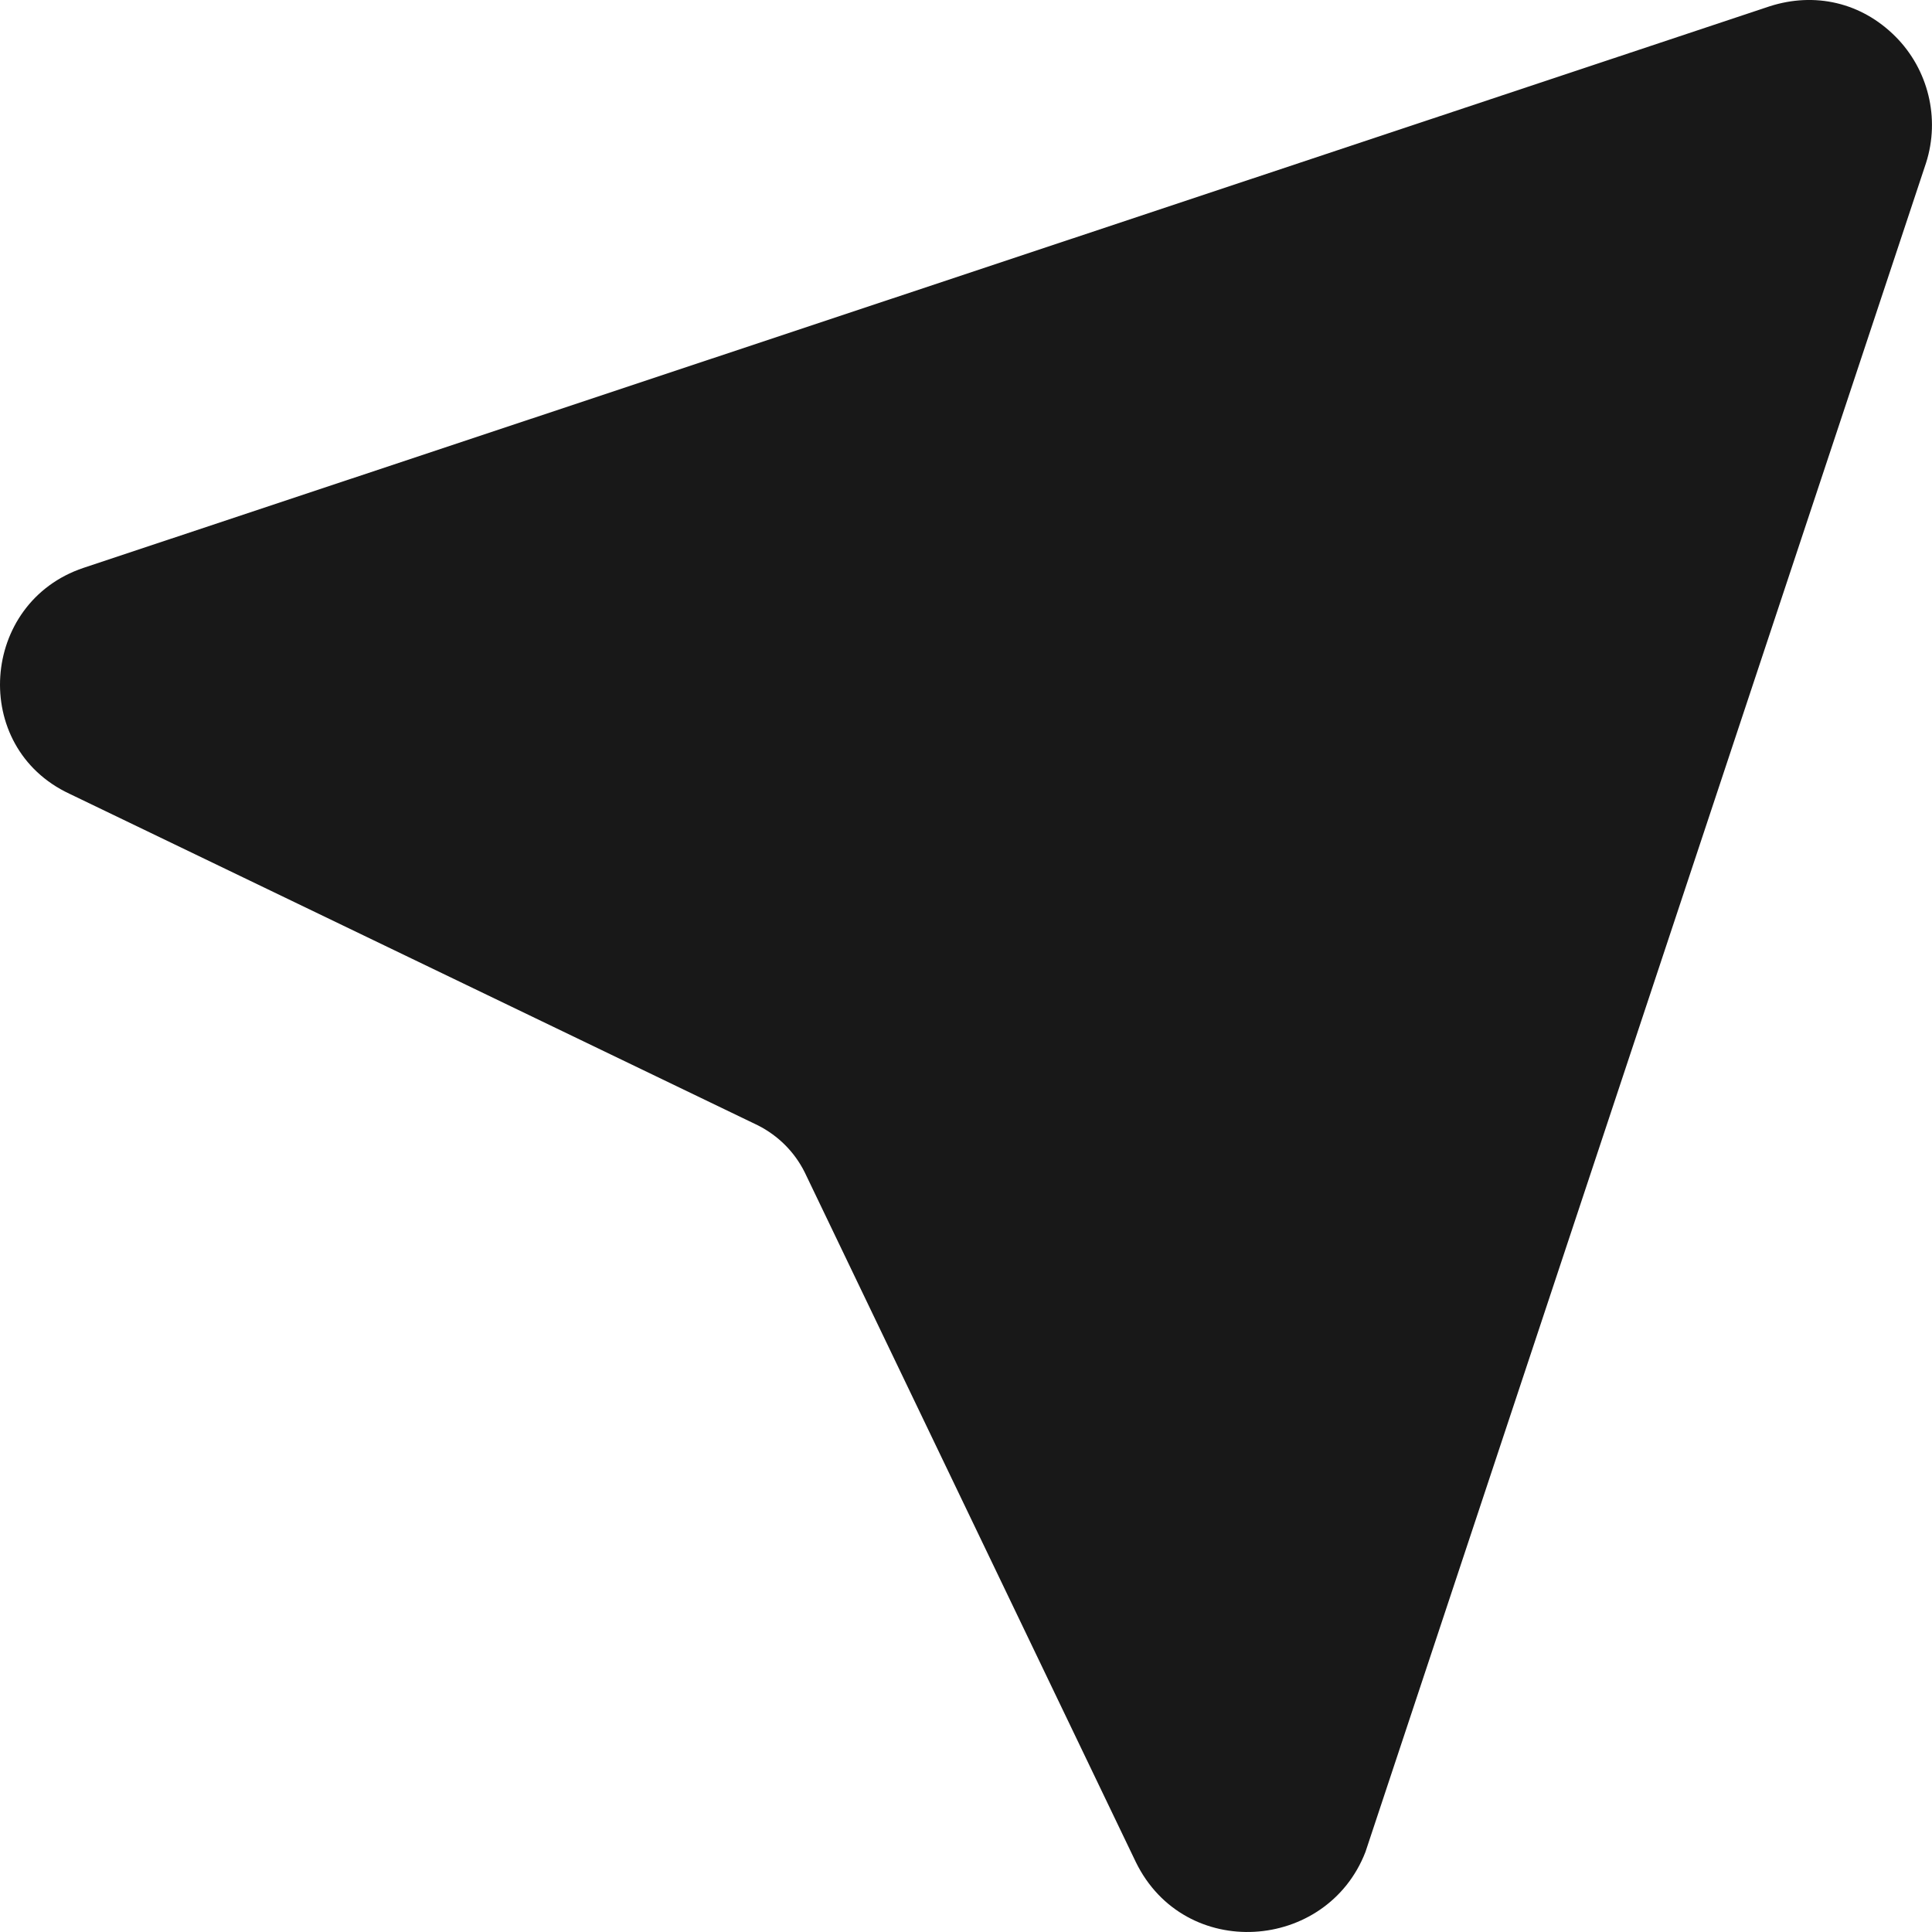
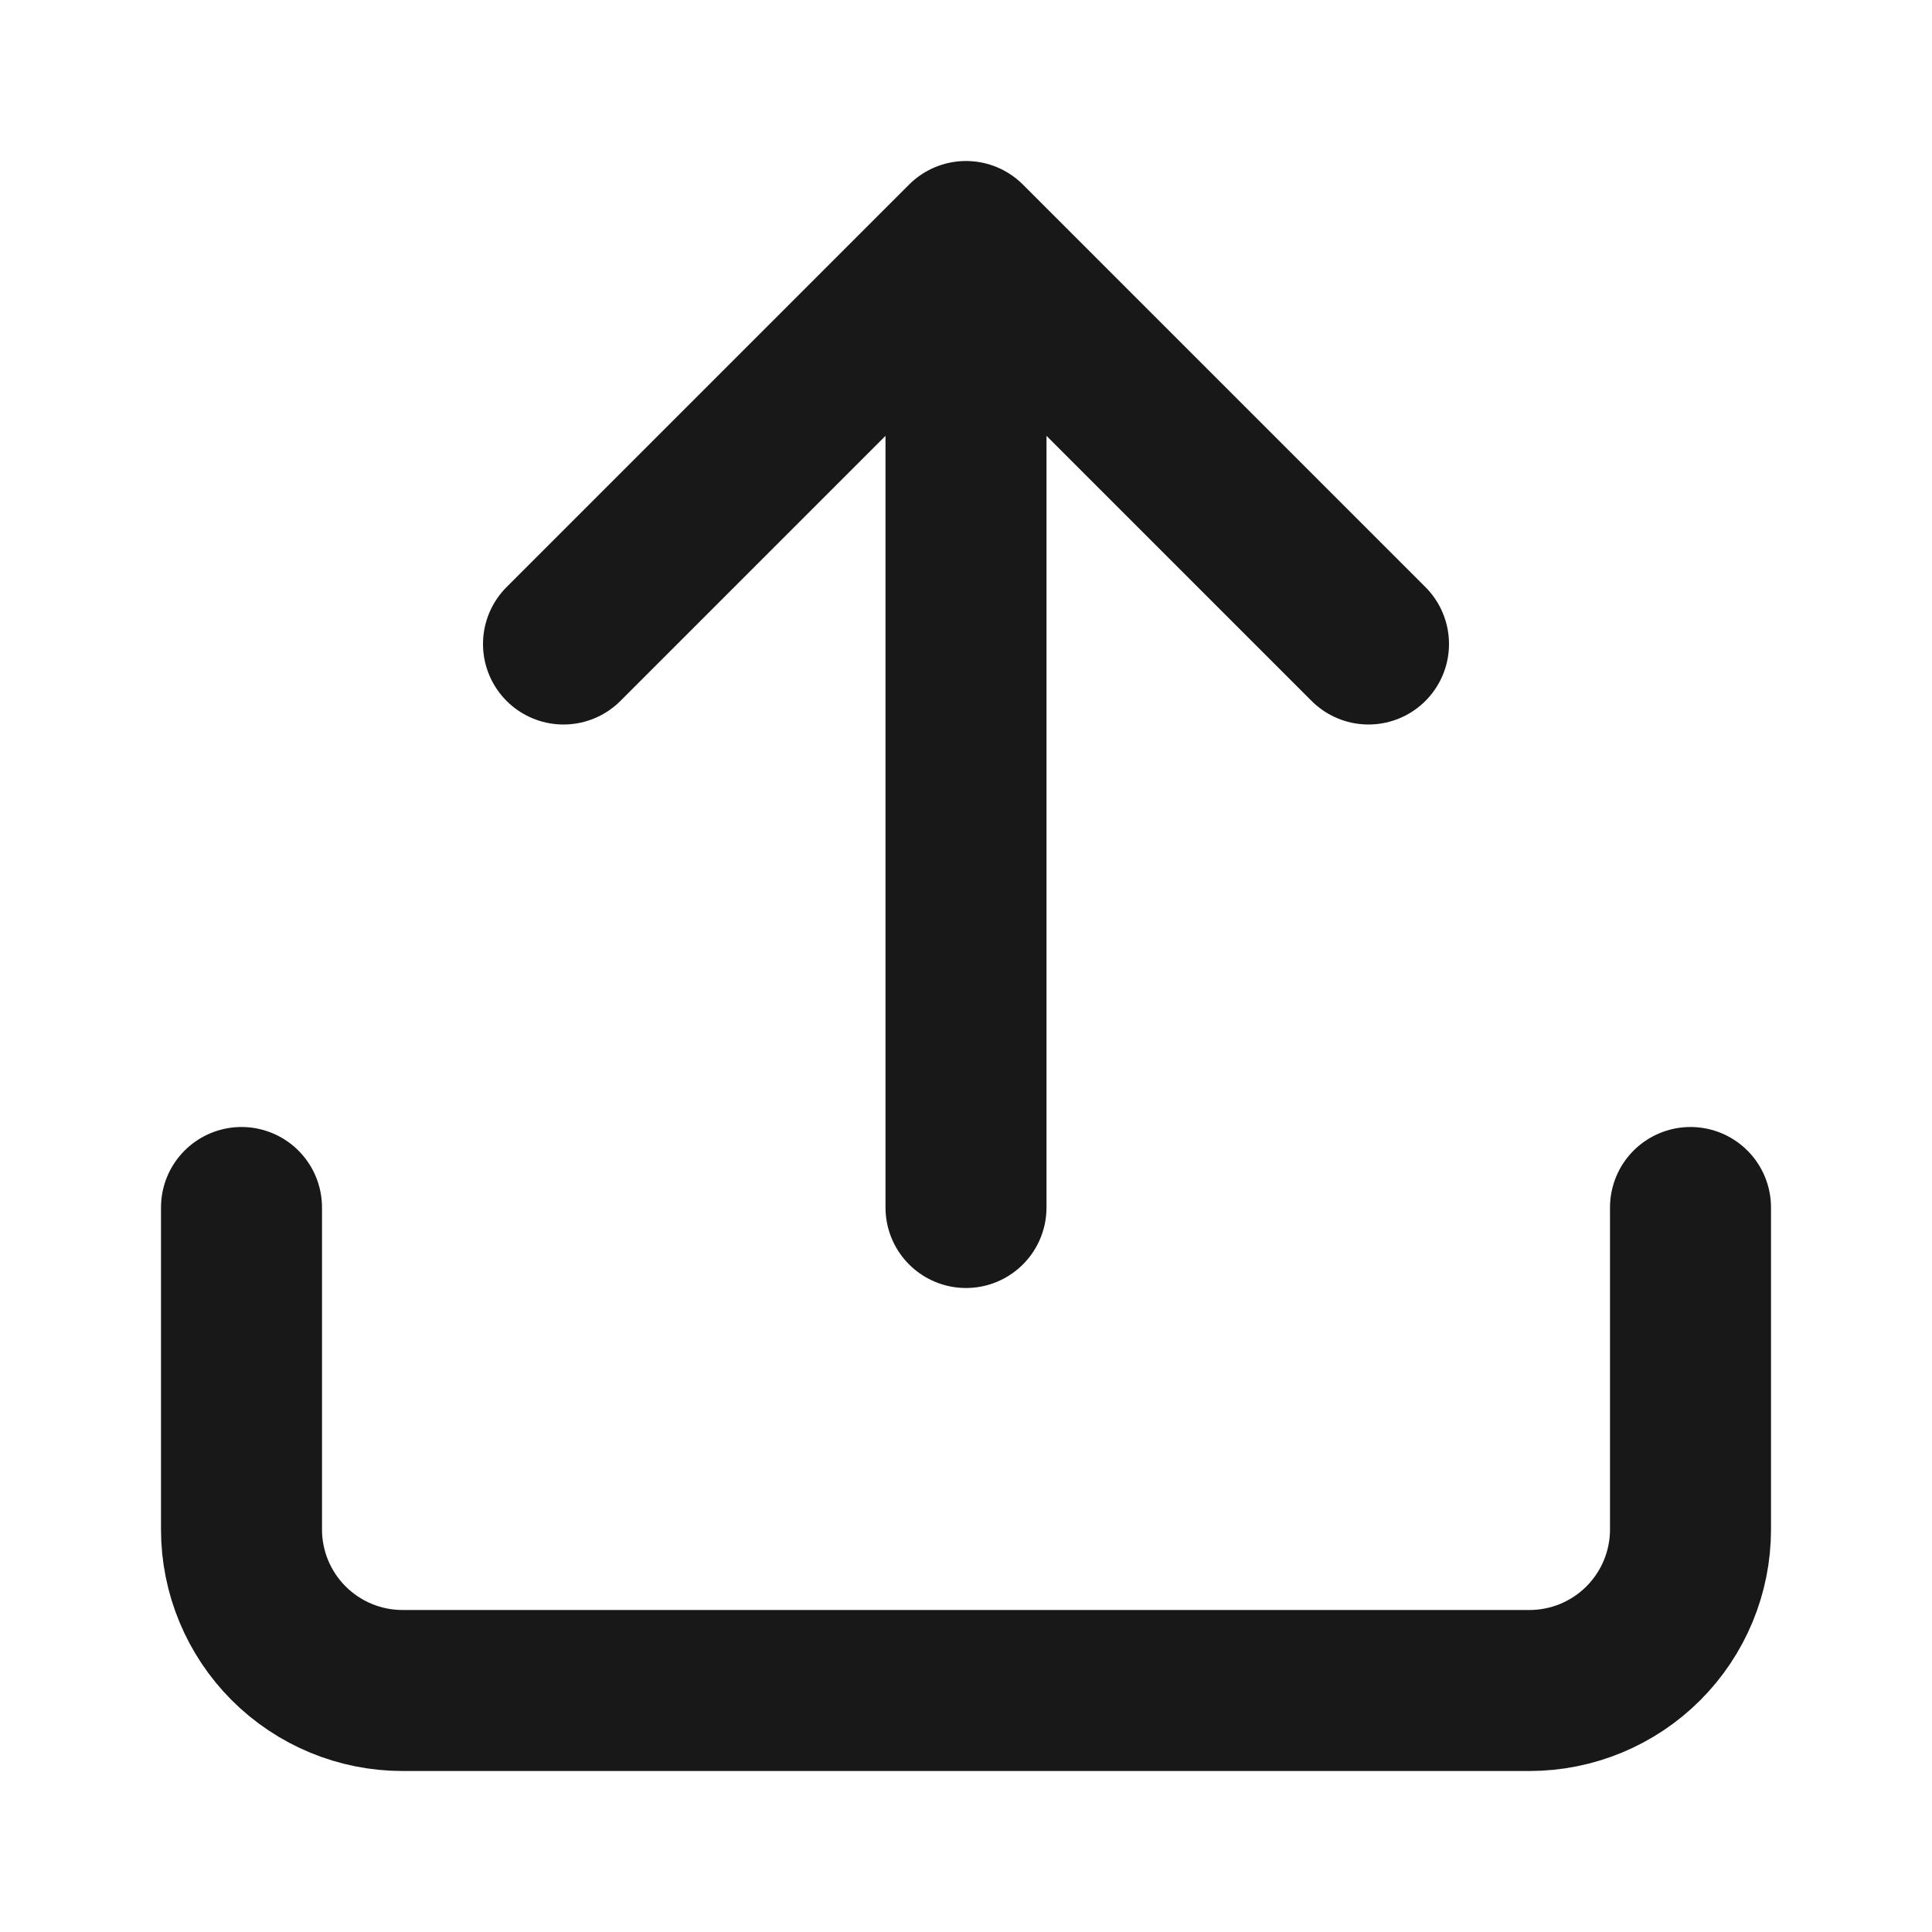
- <svg xmlns="http://www.w3.org/2000/svg" width="12" height="12" viewBox="0 0 12 12" fill="none">
-   <path d="M7.055 11.566L4.998 7.281C4.935 7.155 4.834 7.054 4.708 6.99L0.431 4.93C-0.188 4.64 -0.124 3.742 0.519 3.527L10.992 0.039C11.27 -0.05 11.56 0.013 11.774 0.228C11.976 0.431 12.052 0.734 11.963 1.012L8.481 11.503C8.241 12.122 7.358 12.185 7.055 11.566L7.055 11.566Z" fill="#181818" />
+ <svg xmlns="http://www.w3.org/2000/svg" width="24" height="24" viewBox="0 0 24 24" fill="none">
+   <path d="M21 15L21 19C21 19.53 20.789 20.039 20.414 20.414C20.039 20.789 19.53 21 19 21L5 21C4.47 21 3.961 20.789 3.586 20.414C3.211 20.039 3 19.53 3 19L3 15M17 8L12 3M12 3L7 8M12 3L12 15" stroke="#181818" stroke-width="2" stroke-linecap="round" stroke-linejoin="round" />
</svg>
